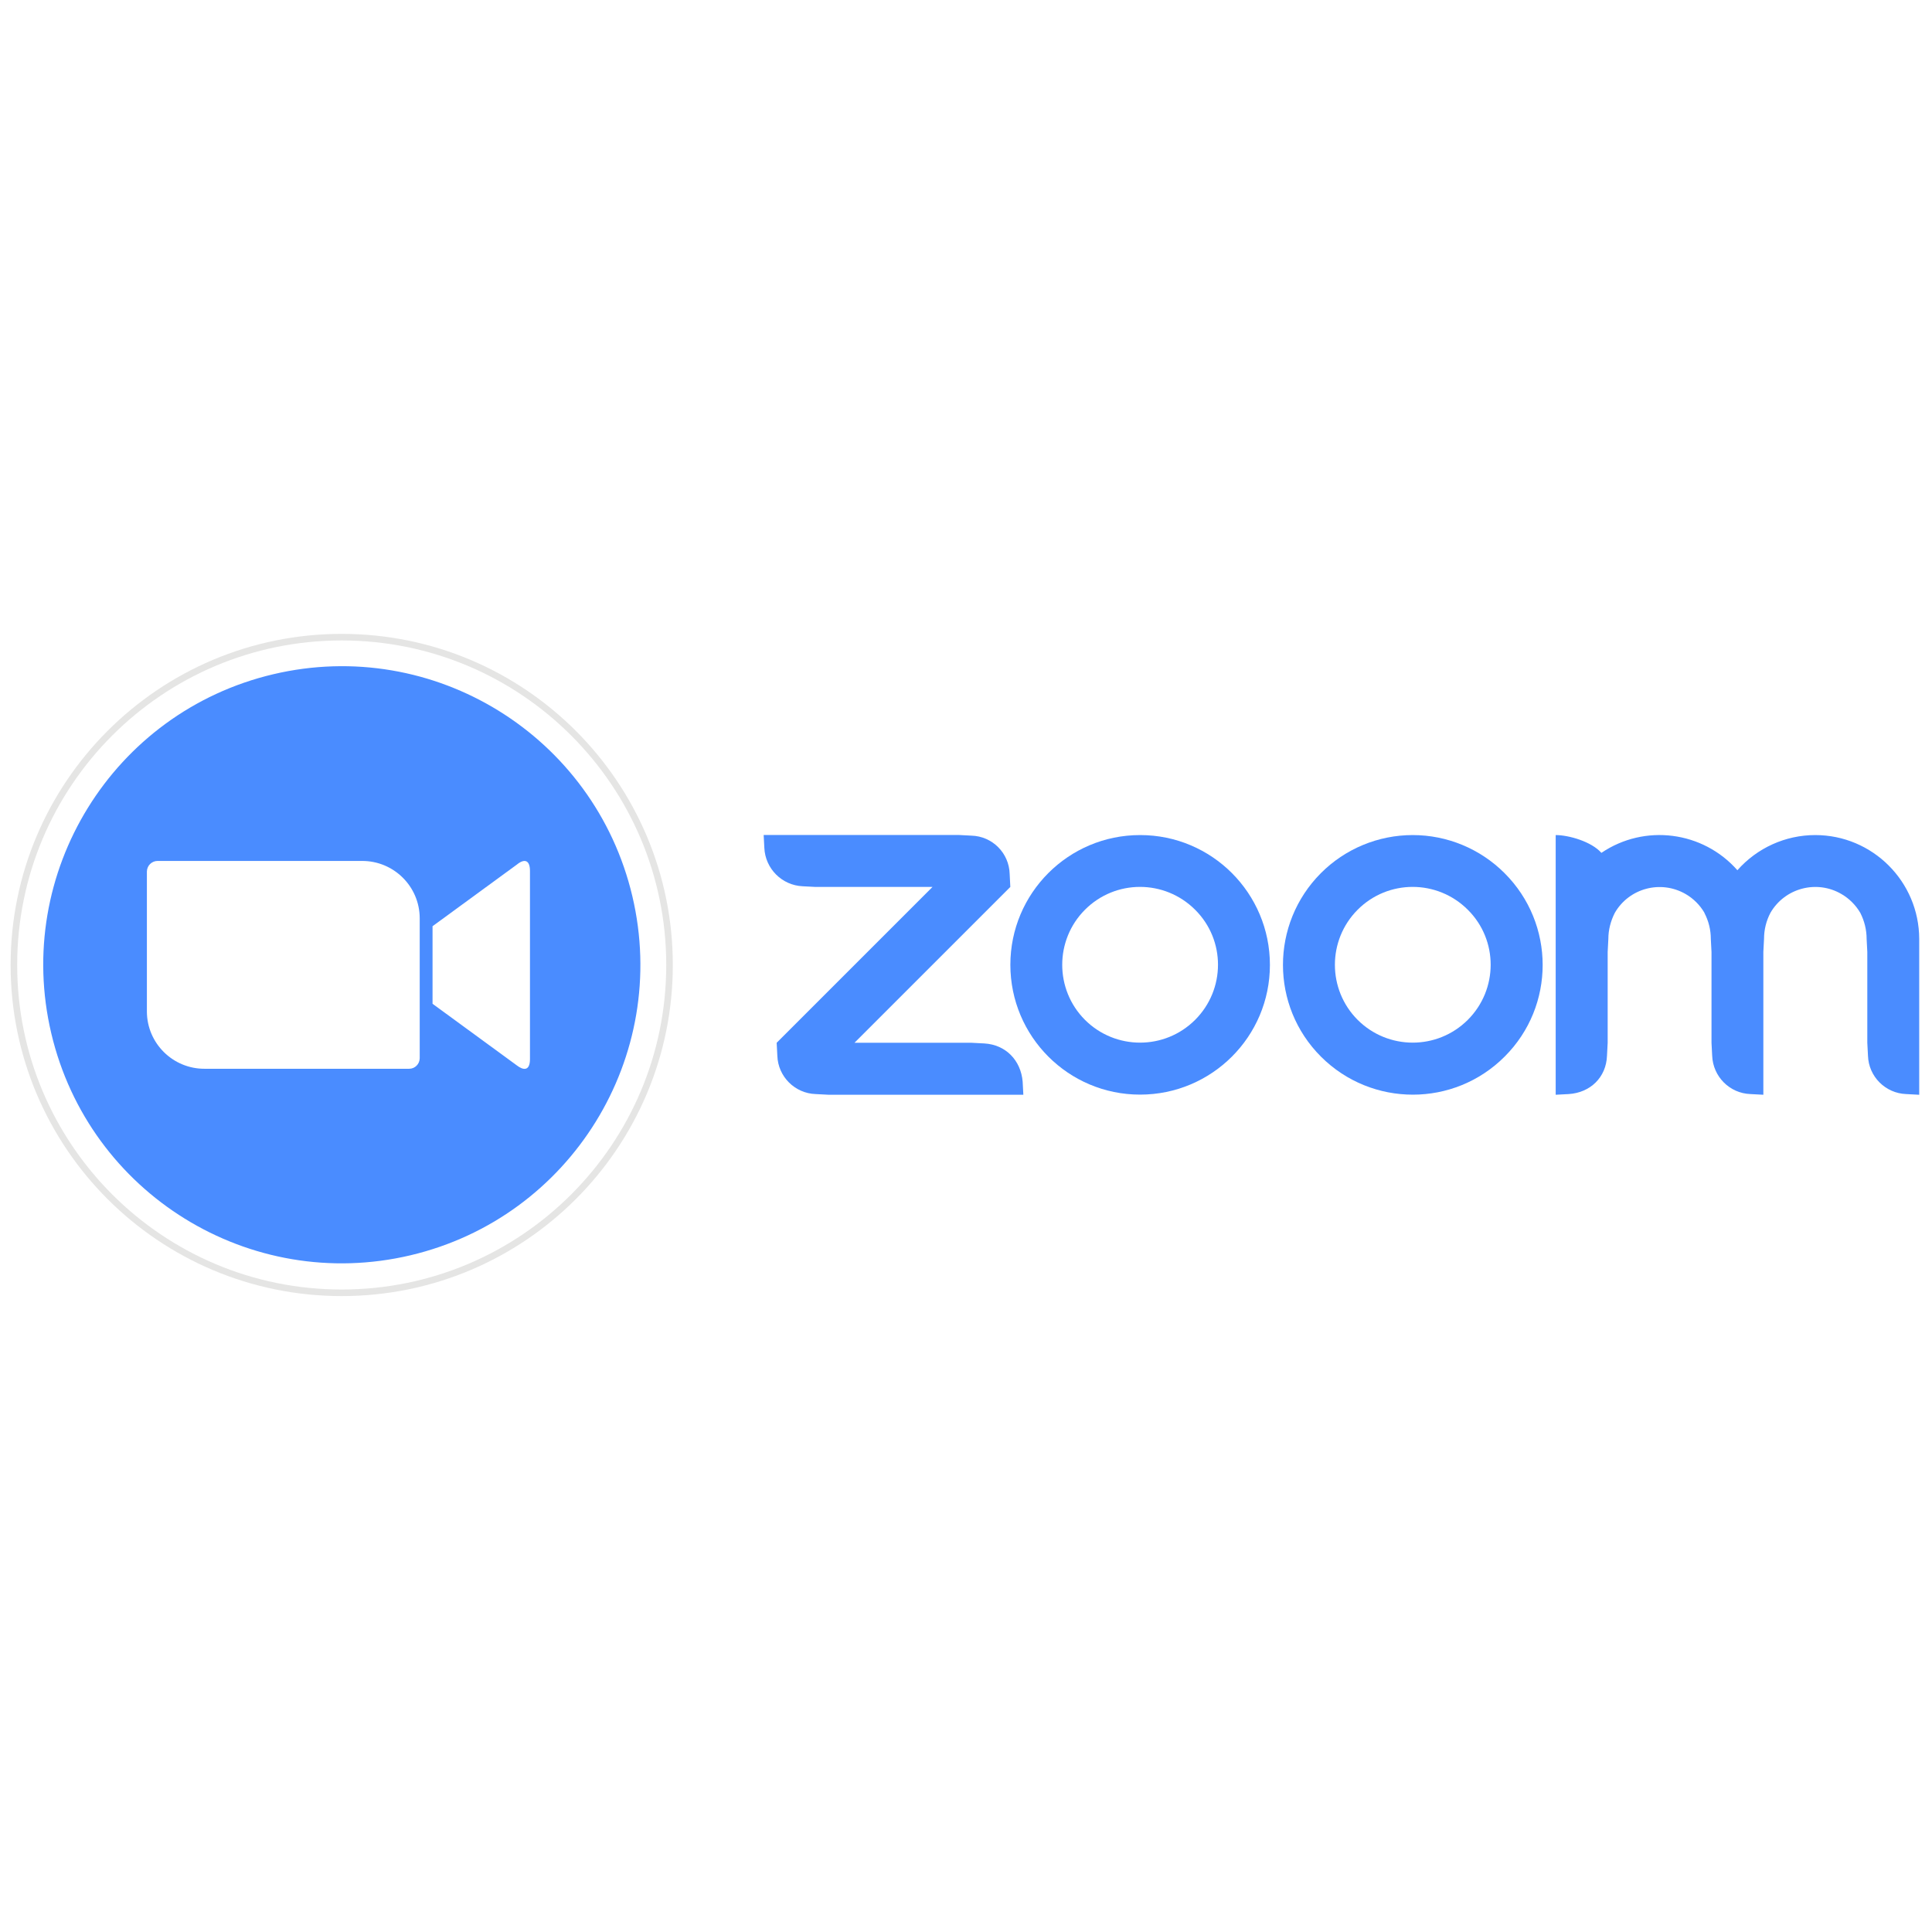
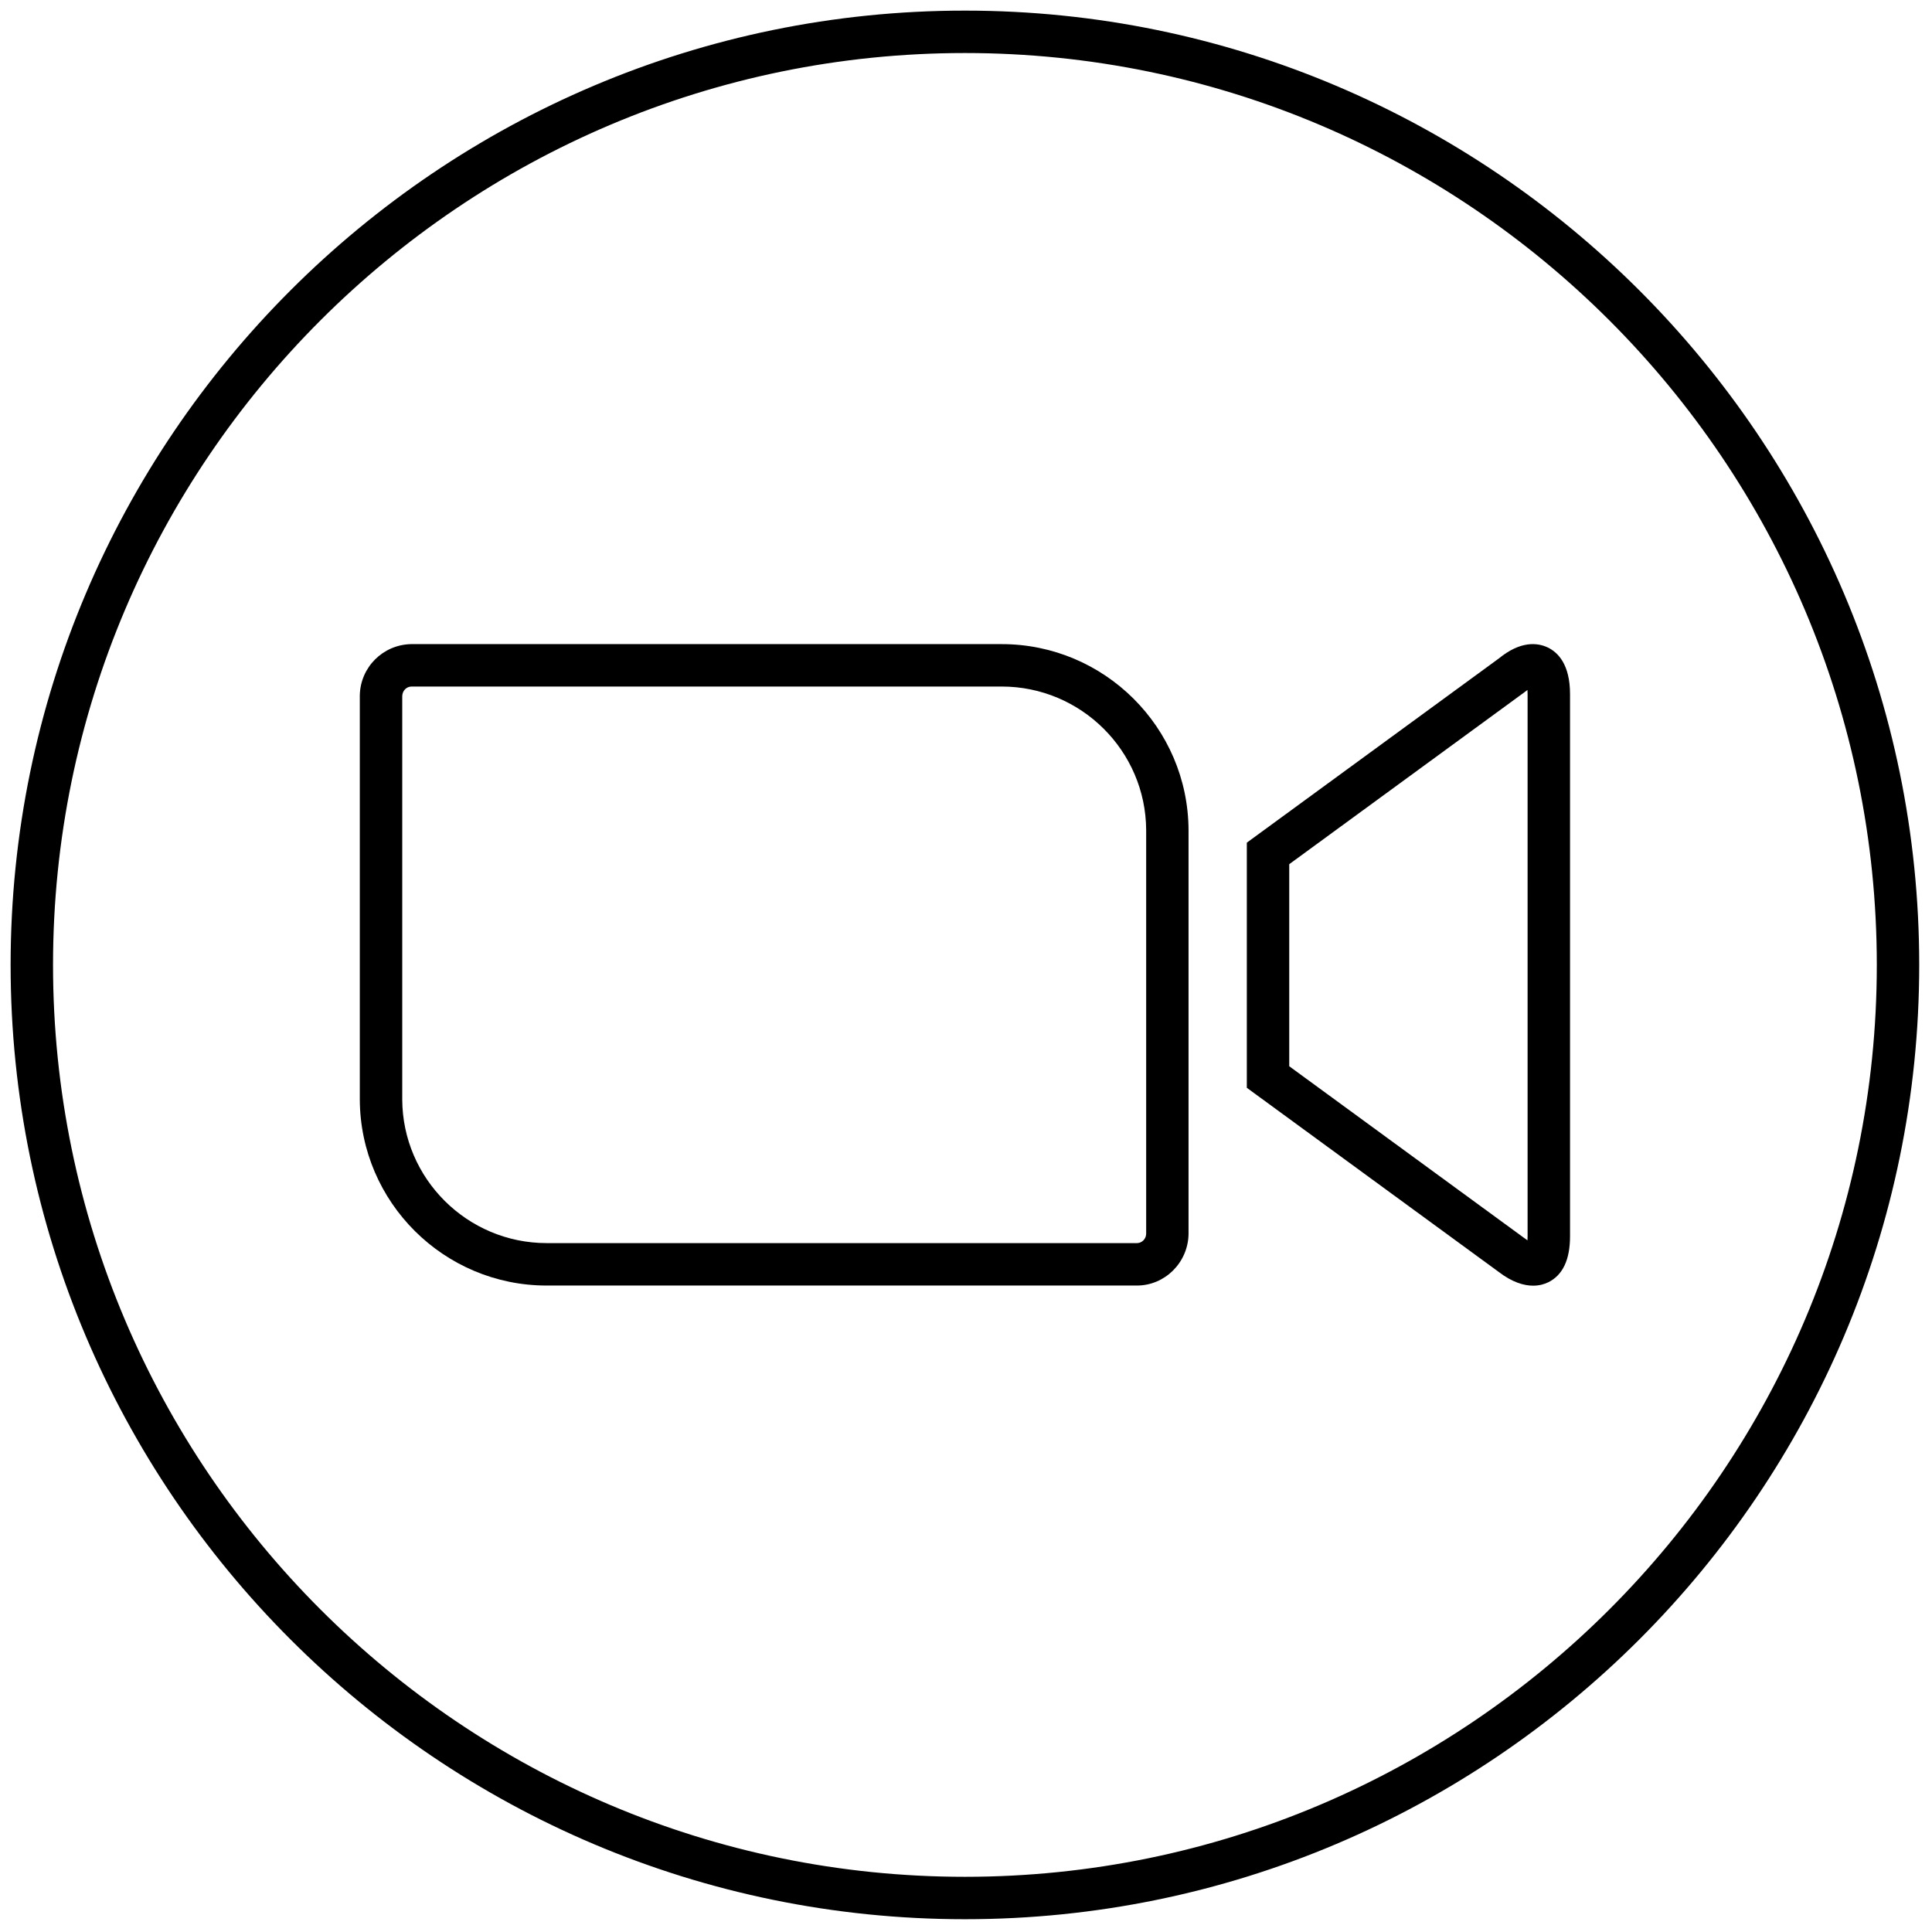
<svg xmlns="http://www.w3.org/2000/svg" version="1.1" width="256" height="256" viewBox="0 0 256 256" xml:space="preserve">
  <g style="stroke: none; stroke-width: 0; stroke-dasharray: none; stroke-linecap: butt; stroke-linejoin: miter; stroke-miterlimit: 10; fill: none; fill-rule: nonzero; opacity: 1;" transform="translate(1.406593 1.406593) scale(2.81 2.81)">
-     <path d="M 53.265 38.877 h -0.006 c -3.381 0 -6.116 2.742 -6.116 6.116 c 0 3.381 2.735 6.123 6.116 6.123 s 6.123 -2.735 6.123 -6.116 S 56.645 38.877 53.265 38.877 z M 55.852 47.594 c -1.439 1.432 -3.761 1.426 -5.194 -0.006 c -1.426 -1.432 -1.426 -3.755 0 -5.187 c 1.432 -1.439 3.755 -1.439 5.194 -0.006 l 0.006 0.006 C 57.297 43.832 57.29 46.161 55.852 47.594 z" style="stroke: none; stroke-width: 1; stroke-dasharray: none; stroke-linecap: butt; stroke-linejoin: miter; stroke-miterlimit: 10; fill: rgb(74,140,255); fill-rule: nonzero; opacity: 1;" transform=" matrix(1 0 0 1 0 0) " stroke-linecap="round" />
-     <path d="M 45.916 48.703 l -0.613 -0.032 h -5.51 l 7.348 -7.348 L 47.11 40.71 c -0.026 -0.987 -0.819 -1.781 -1.806 -1.806 l -0.613 -0.032 H 35.51 l 0.032 0.613 c 0.045 0.974 0.826 1.761 1.806 1.806 l 0.613 0.032 h 5.51 l -7.348 7.348 l 0.032 0.613 c 0.032 0.981 0.826 1.774 1.806 1.806 l 0.613 0.032 h 9.181 l -0.032 -0.613 C 47.639 49.497 46.923 48.761 45.916 48.703 z" style="stroke: none; stroke-width: 1; stroke-dasharray: none; stroke-linecap: butt; stroke-linejoin: miter; stroke-miterlimit: 10; fill: rgb(74,140,255); fill-rule: nonzero; opacity: 1;" transform=" matrix(1 0 0 1 0 0) " stroke-linecap="round" />
-     <path d="M 85.097 38.877 c -1.406 0 -2.742 0.606 -3.671 1.658 c -1.626 -1.845 -4.374 -2.2 -6.413 -0.819 c -0.471 -0.535 -1.542 -0.839 -2.155 -0.839 v 12.245 l 0.613 -0.032 c 1.019 -0.065 1.768 -0.787 1.806 -1.806 l 0.032 -0.613 v -4.284 l 0.032 -0.613 c 0 -0.426 0.11 -0.845 0.303 -1.226 c 0.671 -1.168 2.168 -1.568 3.342 -0.89 c 0.368 0.213 0.677 0.523 0.89 0.89 h -0.006 c 0.2 0.381 0.303 0.8 0.303 1.226 l 0.032 0.613 v 4.284 l 0.032 0.613 c 0.039 0.981 0.819 1.768 1.8 1.806 l 0.613 0.032 v -6.735 l 0.032 -0.613 c 0 -0.432 0.103 -0.852 0.303 -1.232 c 0.677 -1.168 2.181 -1.568 3.348 -0.884 c 0.368 0.213 0.677 0.523 0.89 0.89 c 0.194 0.381 0.297 0.8 0.297 1.226 l 0.032 0.613 v 4.284 l 0.032 0.613 c 0.032 0.981 0.819 1.768 1.8 1.806 L 90 51.123 v -7.348 C 89.994 41.071 87.8 38.877 85.097 38.877 z" style="stroke: none; stroke-width: 1; stroke-dasharray: none; stroke-linecap: butt; stroke-linejoin: miter; stroke-miterlimit: 10; fill: rgb(74,140,255); fill-rule: nonzero; opacity: 1;" transform=" matrix(1 0 0 1 0 0) " stroke-linecap="round" />
-     <path d="M 70.445 40.671 c -1.148 -1.148 -2.703 -1.794 -4.329 -1.794 c -1.626 0 -3.181 0.645 -4.329 1.794 c -2.387 2.394 -2.387 6.271 0.006 8.658 c 2.394 2.387 6.271 2.387 8.658 -0.006 C 72.845 46.935 72.839 43.058 70.445 40.671 L 70.445 40.671 z M 68.71 47.594 c -1.439 1.432 -3.761 1.426 -5.194 -0.006 c -1.426 -1.432 -1.426 -3.755 0 -5.187 c 1.432 -1.439 3.755 -1.439 5.194 -0.006 l 0.006 0.006 C 70.155 43.832 70.148 46.161 68.71 47.594 z" style="stroke: none; stroke-width: 1; stroke-dasharray: none; stroke-linecap: butt; stroke-linejoin: miter; stroke-miterlimit: 10; fill: rgb(74,140,255); fill-rule: nonzero; opacity: 1;" transform=" matrix(1 0 0 1 0 0) " stroke-linecap="round" />
-     <circle cx="15.613" cy="45.003" r="15.613" style="stroke: none; stroke-width: 1; stroke-dasharray: none; stroke-linecap: butt; stroke-linejoin: miter; stroke-miterlimit: 10; fill: rgb(229,229,228); fill-rule: nonzero; opacity: 1;" transform="  matrix(1 0 0 1 0 0) " />
-     <circle cx="15.613" cy="45.003" r="15.303" style="stroke: none; stroke-width: 1; stroke-dasharray: none; stroke-linecap: butt; stroke-linejoin: miter; stroke-miterlimit: 10; fill: rgb(255,255,255); fill-rule: nonzero; opacity: 1;" transform="  matrix(1 0 0 1 0 0) " />
-     <ellipse cx="15.617" cy="44.997" rx="14.077" ry="14.077" style="stroke: none; stroke-width: 1; stroke-dasharray: none; stroke-linecap: butt; stroke-linejoin: miter; stroke-miterlimit: 10; fill: rgb(74,140,255); fill-rule: nonzero; opacity: 1;" transform=" matrix(0.9732 -0.2298 0.2298 0.9732 -9.9212 4.7909) " />
-     <path d="M 23.877 40.265 l -3.981 2.91 v 3.658 l 3.981 2.91 c 0.284 0.219 0.613 0.284 0.613 -0.303 v -8.871 C 24.49 40.045 24.226 39.981 23.877 40.265 z" style="stroke: none; stroke-width: 1; stroke-dasharray: none; stroke-linecap: butt; stroke-linejoin: miter; stroke-miterlimit: 10; fill: rgb(255,255,255); fill-rule: nonzero; opacity: 1;" transform=" matrix(1 0 0 1 0 0) " stroke-linecap="round" />
-     <path d="M 18.794 49.897 c 0.271 0 0.49 -0.219 0.497 -0.49 v -6.613 c -0.006 -1.497 -1.226 -2.703 -2.723 -2.697 H 6.923 c -0.271 0.006 -0.49 0.219 -0.497 0.497 V 47.2 c 0.006 1.497 1.226 2.703 2.723 2.697 H 18.794 z" style="stroke: none; stroke-width: 1; stroke-dasharray: none; stroke-linecap: butt; stroke-linejoin: miter; stroke-miterlimit: 10; fill: rgb(255,255,255); fill-rule: nonzero; opacity: 1;" transform=" matrix(1 0 0 1 0 0) " stroke-linecap="round" />
+     <path d="M 71.794 60.125 c -0.425 0 -0.979 -0.151 -1.639 -0.66 l -11.862 -8.671 V 39.235 l 11.884 -8.686 c 1.024 -0.838 1.822 -0.747 2.303 -0.52 c 0.48 0.229 1.054 0.796 1.054 2.201 v 25.568 c 0 1.103 -0.345 1.831 -1.023 2.165 C 72.346 60.045 72.104 60.125 71.794 60.125 z M 60.293 49.778 l 11.063 8.087 c 0.063 0.049 0.12 0.089 0.171 0.122 c 0.004 -0.055 0.006 -0.117 0.006 -0.188 V 32.23 c 0 -0.075 -0.002 -0.141 -0.007 -0.197 c -0.038 0.028 -0.081 0.061 -0.128 0.099 L 60.293 40.25 V 49.778 z" style="stroke: none; stroke-width: 1; stroke-dasharray: none; stroke-linecap: butt; stroke-linejoin: miter; stroke-miterlimit: 10; fill: rgb(0,0,0); fill-rule: nonzero; opacity: 1;" transform=" matrix(1 0 0 1 0 0) " stroke-linecap="round" />
+     <path d="M 25.275 60.119 c -4.838 0 -8.788 -3.925 -8.809 -8.769 l 0 -19.069 c 0.03 -1.319 1.088 -2.376 2.408 -2.408 l 27.823 0 c 0.013 0 0.025 0 0.038 0 c 4.839 0 8.789 3.925 8.81 8.769 v 19.064 c -0.031 1.341 -1.123 2.413 -2.433 2.413 H 25.314 C 25.301 60.119 25.288 60.119 25.275 60.119 z M 18.467 32.319 v 19.027 c 0.016 3.738 3.07 6.772 6.813 6.772 c 0.01 0 0.02 0 0.03 0 h 27.804 c 0.233 0 0.427 -0.196 0.433 -0.437 V 38.646 c -0.016 -3.739 -3.07 -6.773 -6.813 -6.773 c -0.01 0 -0.02 0 -0.03 0 H 18.899 C 18.667 31.879 18.477 32.066 18.467 32.319 z" style="stroke: none; stroke-width: 1; stroke-dasharray: none; stroke-linecap: butt; stroke-linejoin: miter; stroke-miterlimit: 10; fill: rgb(0,0,0); fill-rule: nonzero; opacity: 1;" transform=" matrix(1 0 0 1 0 0) " stroke-linecap="round" />
+     <path d="M 45 90 C 20.187 90 0 69.813 0 45 C 0 20.187 20.187 0 45 0 c 24.813 0 45 20.187 45 45 C 90 69.813 69.813 90 45 90 z M 45 2 C 21.29 2 2 21.29 2 45 c 0 23.71 19.29 43 43 43 c 23.71 0 43 -19.29 43 -43 C 88 21.29 68.71 2 45 2 z" style="stroke: none; stroke-width: 1; stroke-dasharray: none; stroke-linecap: butt; stroke-linejoin: miter; stroke-miterlimit: 10; fill: rgb(0,0,0); fill-rule: nonzero; opacity: 1;" transform=" matrix(1 0 0 1 0 0) " stroke-linecap="round" />
  </g>
</svg>
